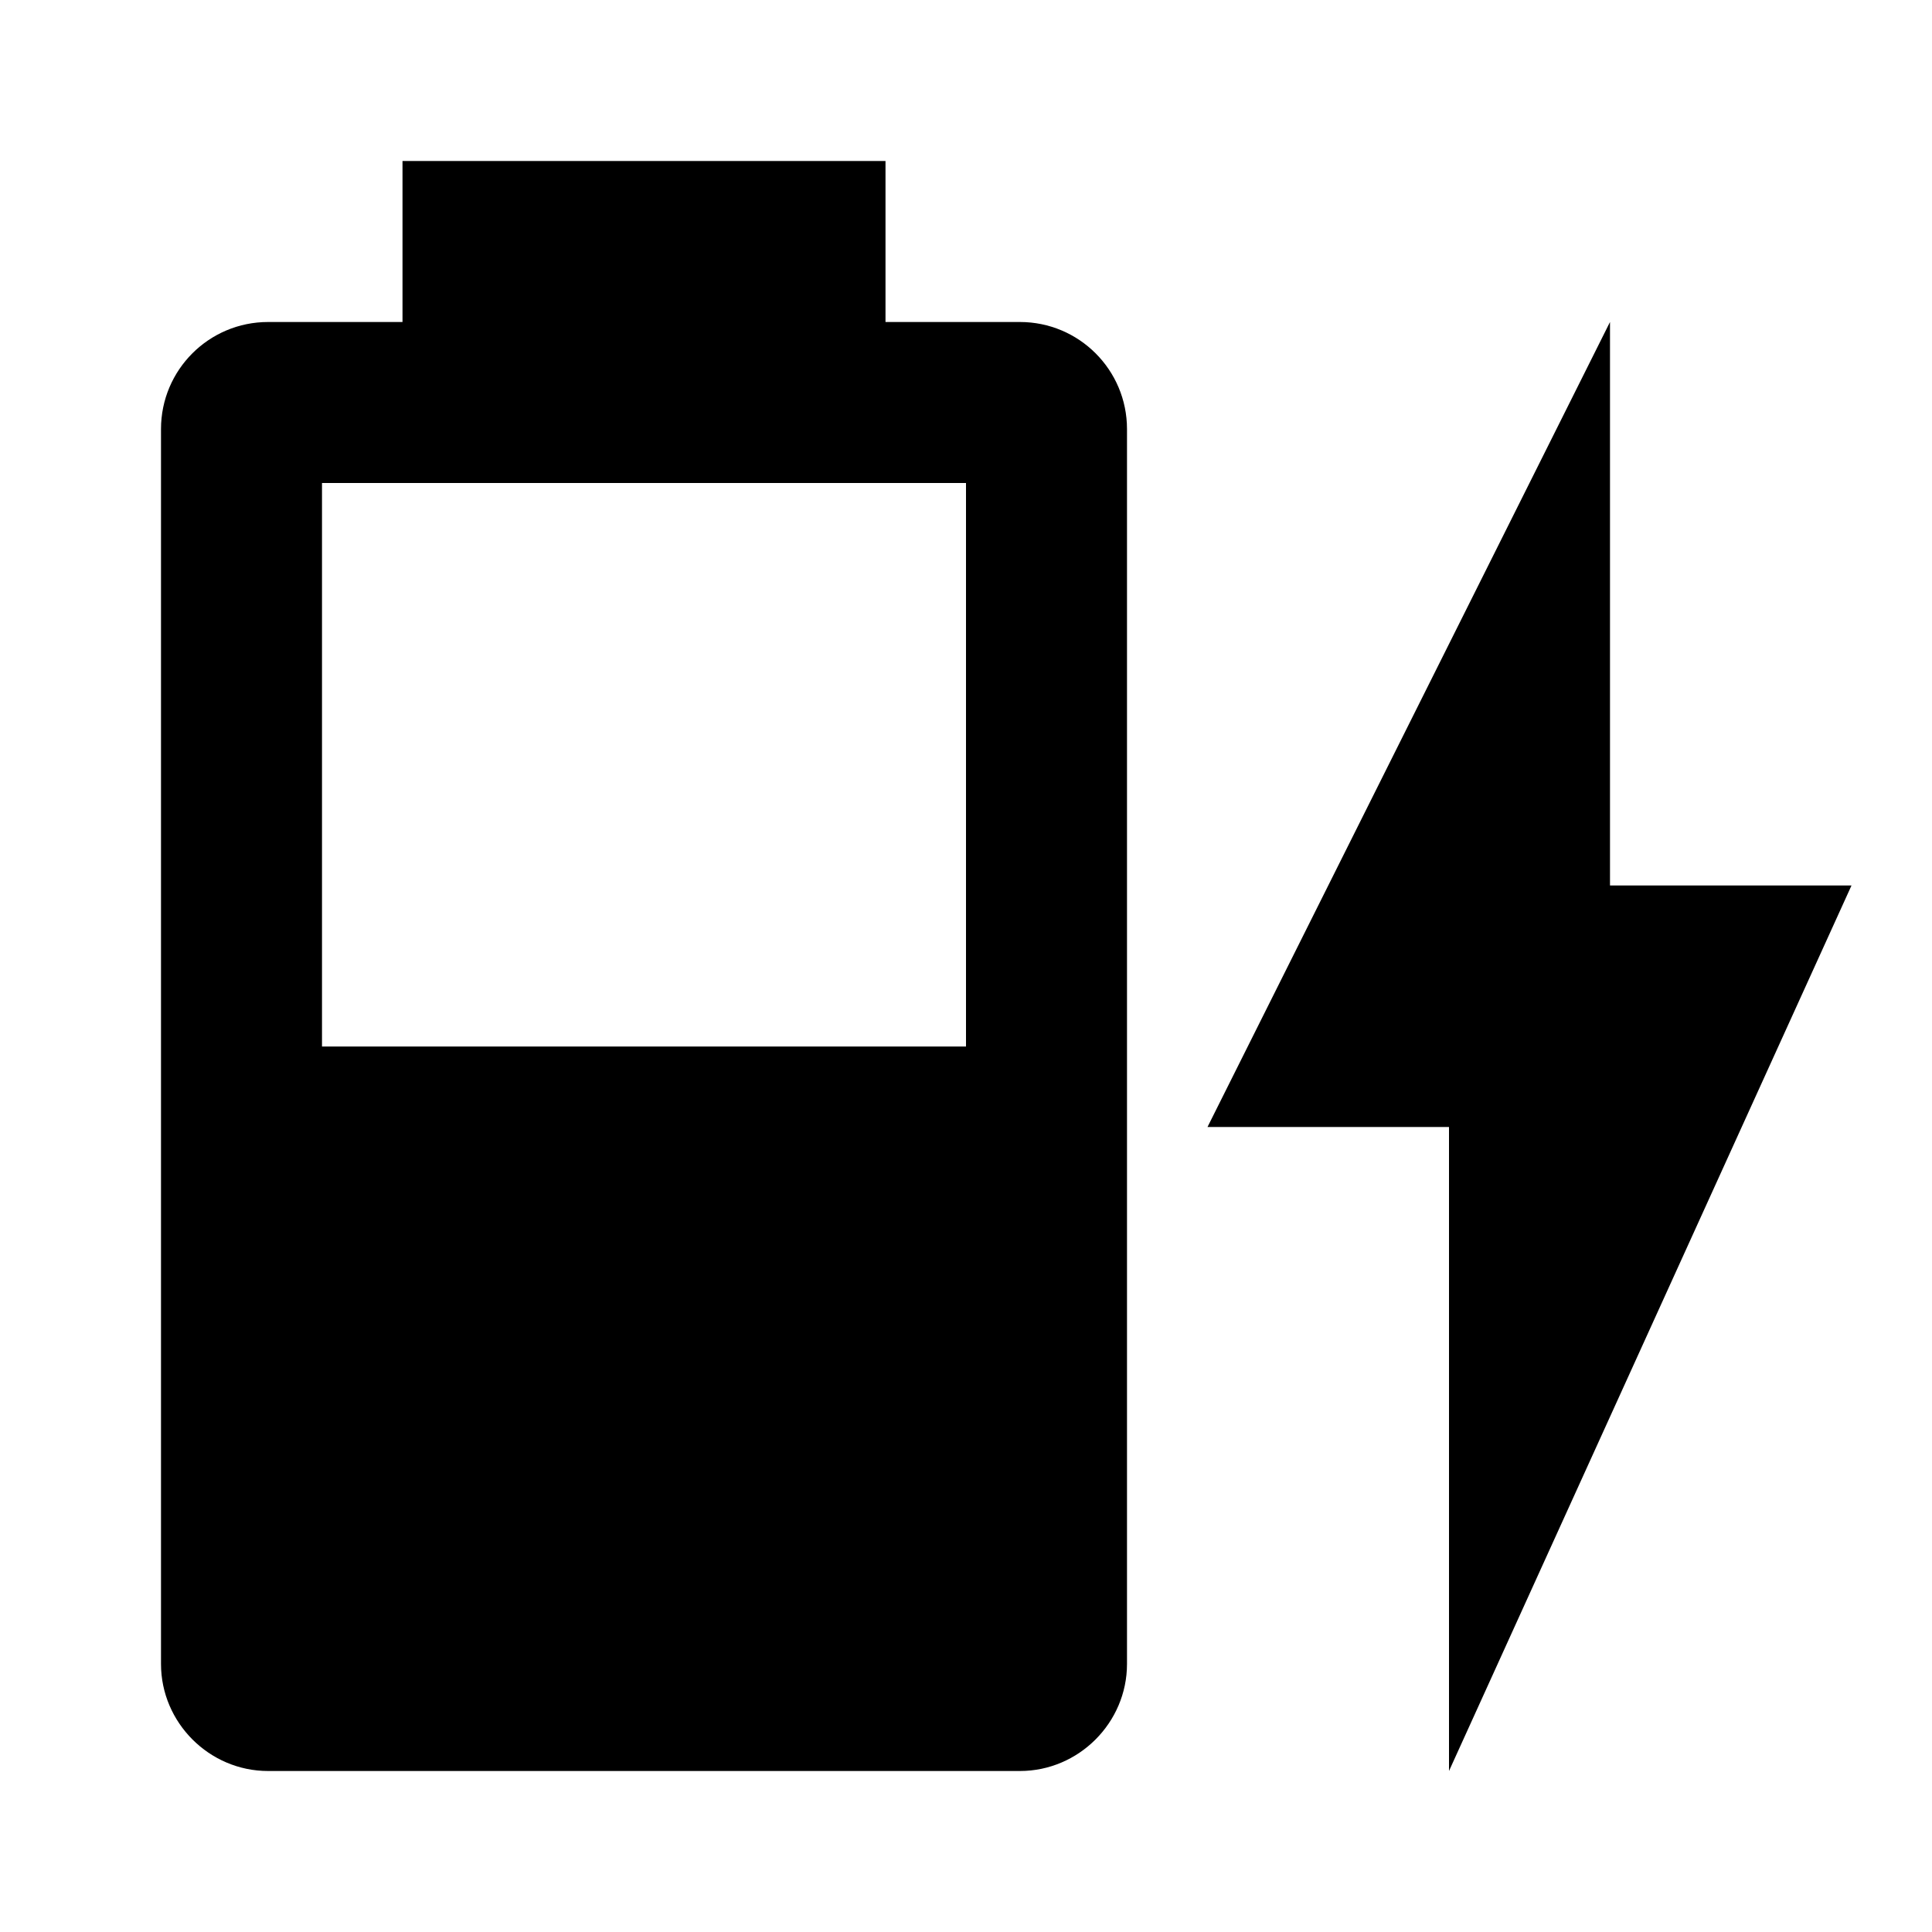
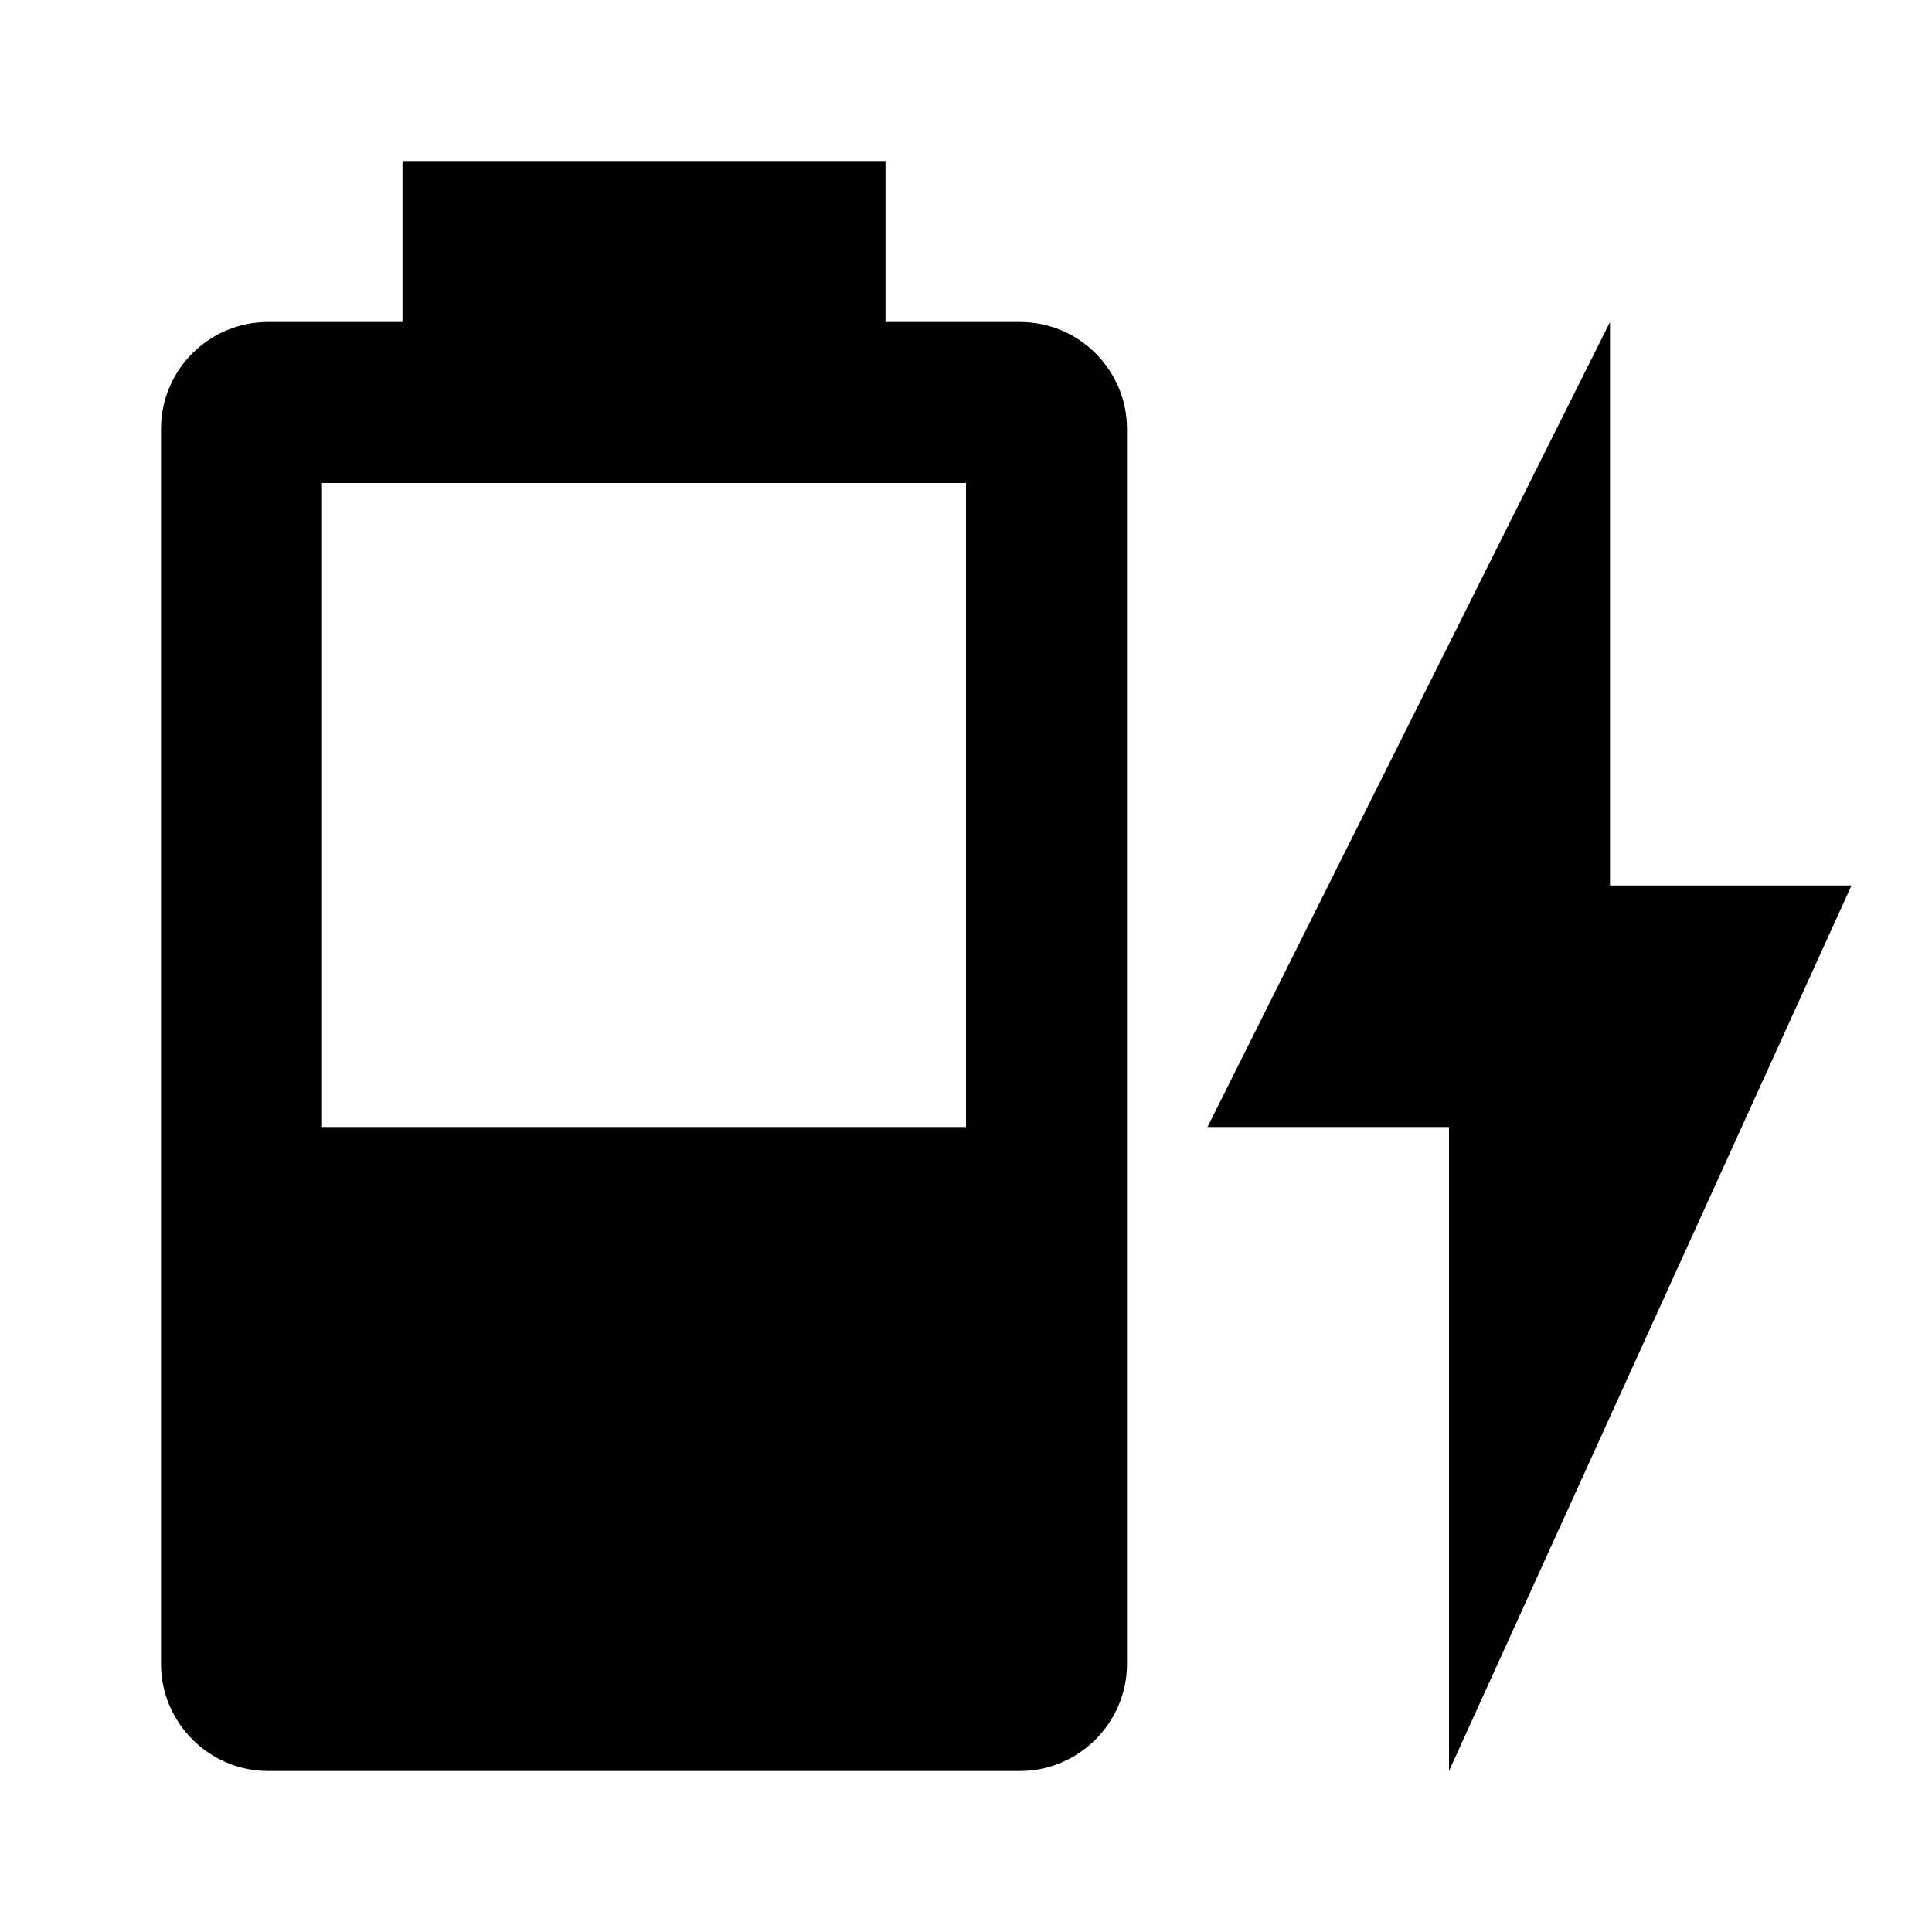
<svg xmlns="http://www.w3.org/2000/svg" version="1.1" width="24" height="24" viewBox="0 0 24 24">
-   <path d="M23,11H20V4L15,14H18V22M12,13H4V6H12M12.67,4H11V2H5V4H3.33A1.33,1.33 0 0,0 2,5.33V20.67C2,21.4 2.6,22 3.33,22H12.67C13.4,22 14,21.4 14,20.67V5.33A1.33,1.33 0 0,0 12.67,4Z" />
+   <path d="M23,11h-3V4l-5,10h3v8 M12,14H4V6h8 M12.67,4H11V2H5v2H3.33C2.596,4,2,4.595,2,5.33v15.34C2,21.4,2.6,22,3.33,22h9.34C13.4,22,14,21.4,14,20.67V5.33C14,4.595,13.404,4,12.67,4z" />
</svg>
